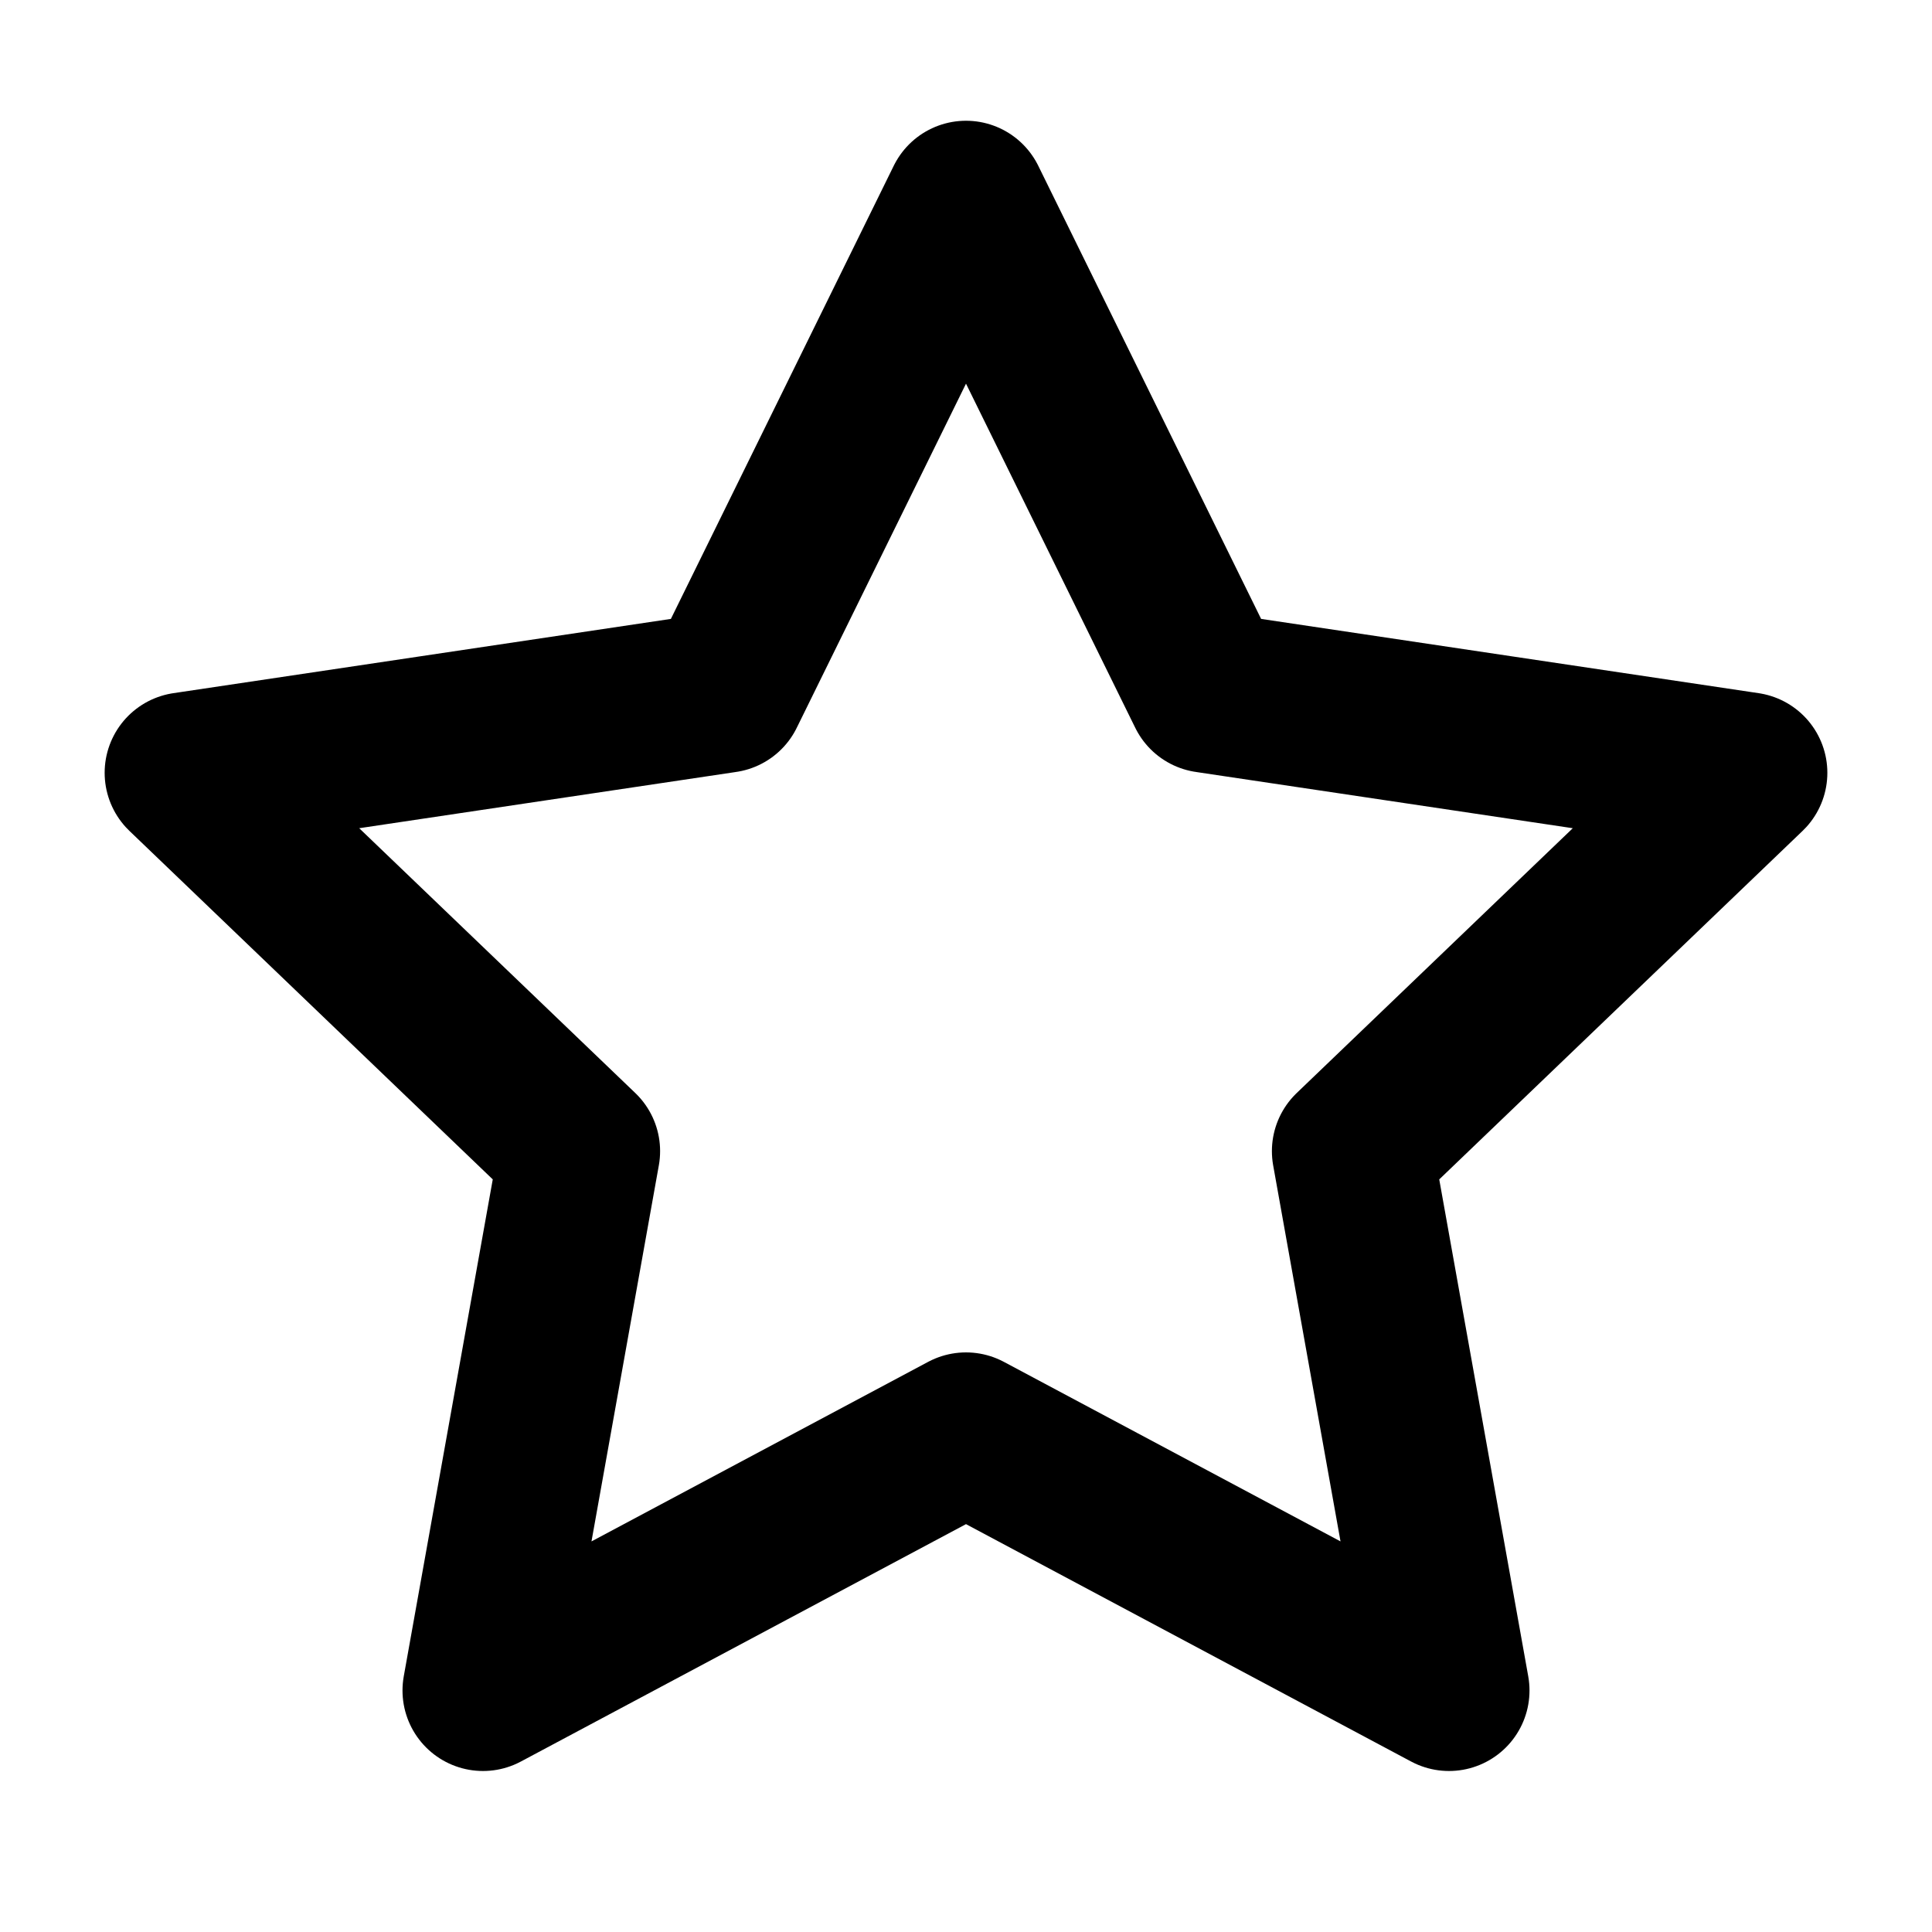
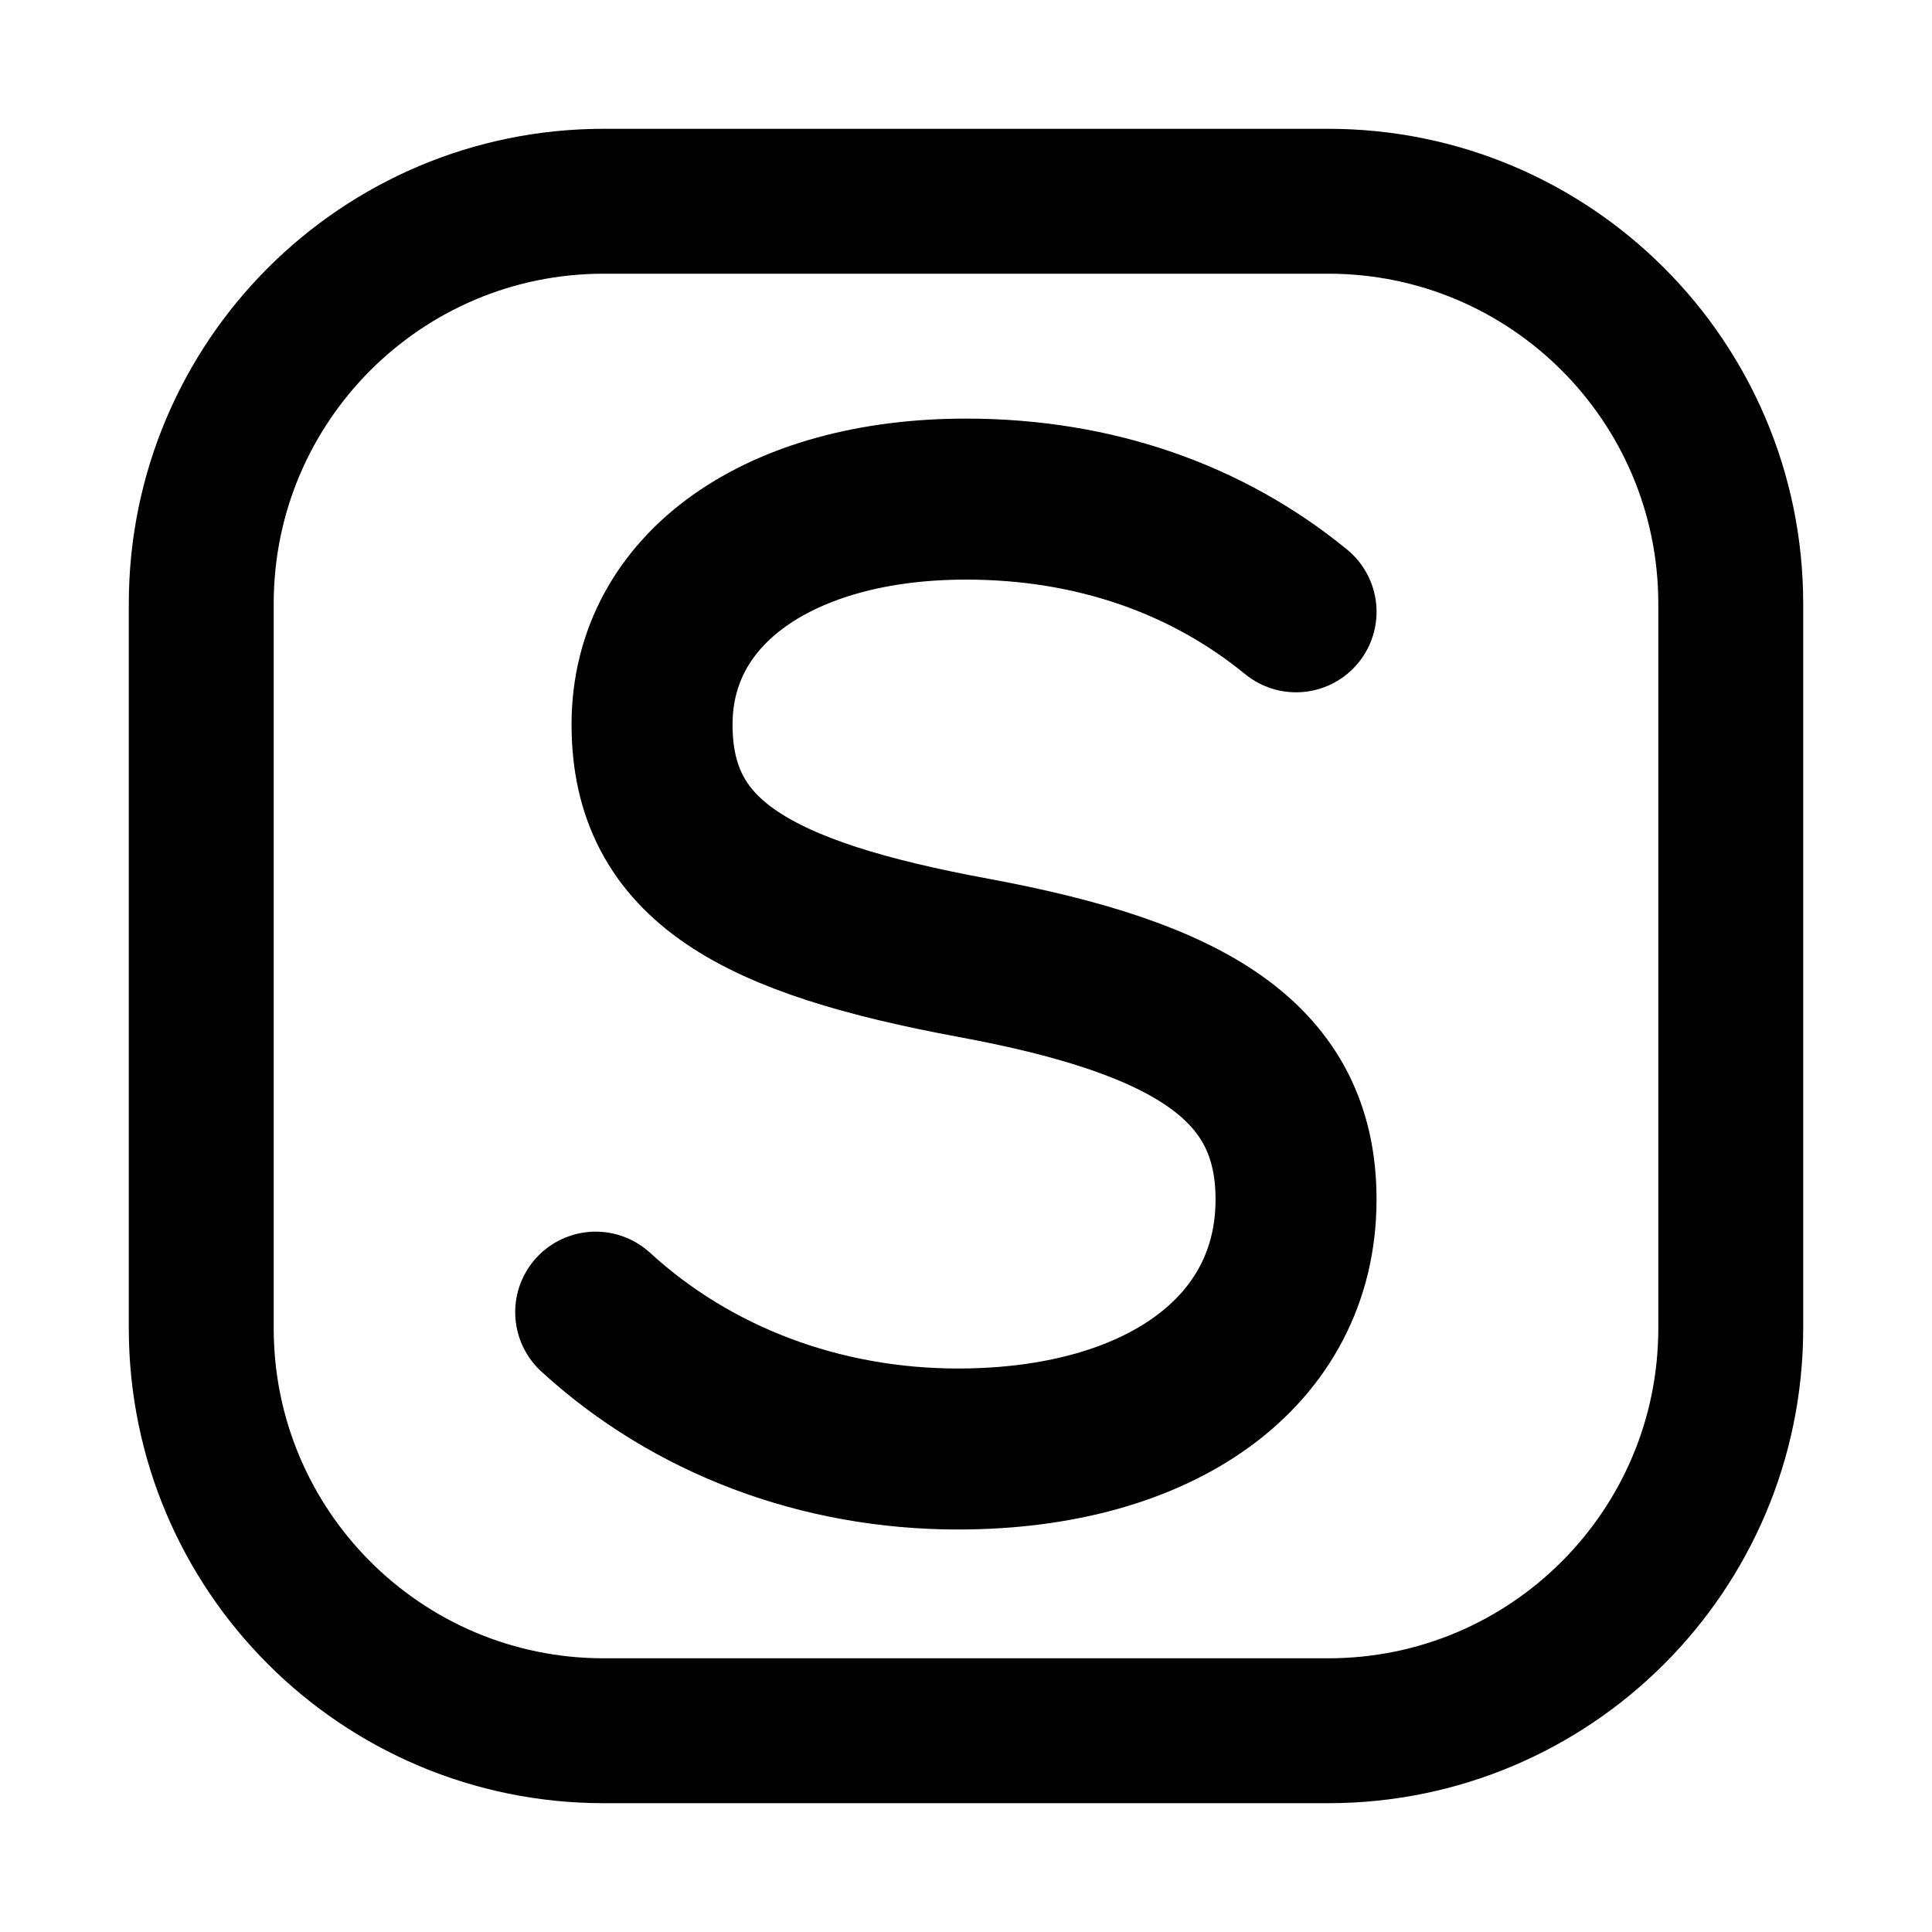
<svg xmlns="http://www.w3.org/2000/svg" viewBox="0 0 24 24">
-   <path fill="none" stroke="black" stroke-width="2" stroke-linecap="round" stroke-linejoin="round" d="m12 2.5 3 6.1 6.7 1-4.9 4.7 1.2 6.7-6-3.2-6 3.2 1.2-6.7-4.9-4.7 6.7-1 3-6.1Z" />
+   <g fill="none" stroke="black" stroke-linecap="round" stroke-linejoin="round">
+     <rect x="2.5" y="2.5" width="19" height="19" rx="5" stroke-width="1.8" />
+     <path d="M16.1 7.6c-1.1-.9-2.5-1.4-4.1-1.4-2.3 0-3.9 1.1-3.9 2.8 0 1.7 1.3 2.4 4 2.9 2.7.5 4 1.3 4 3 0 1.9-1.7 3.1-4.2 3.1-1.7 0-3.3-.6-4.5-1.7" stroke-width="2" />
+   </g>
</svg>
